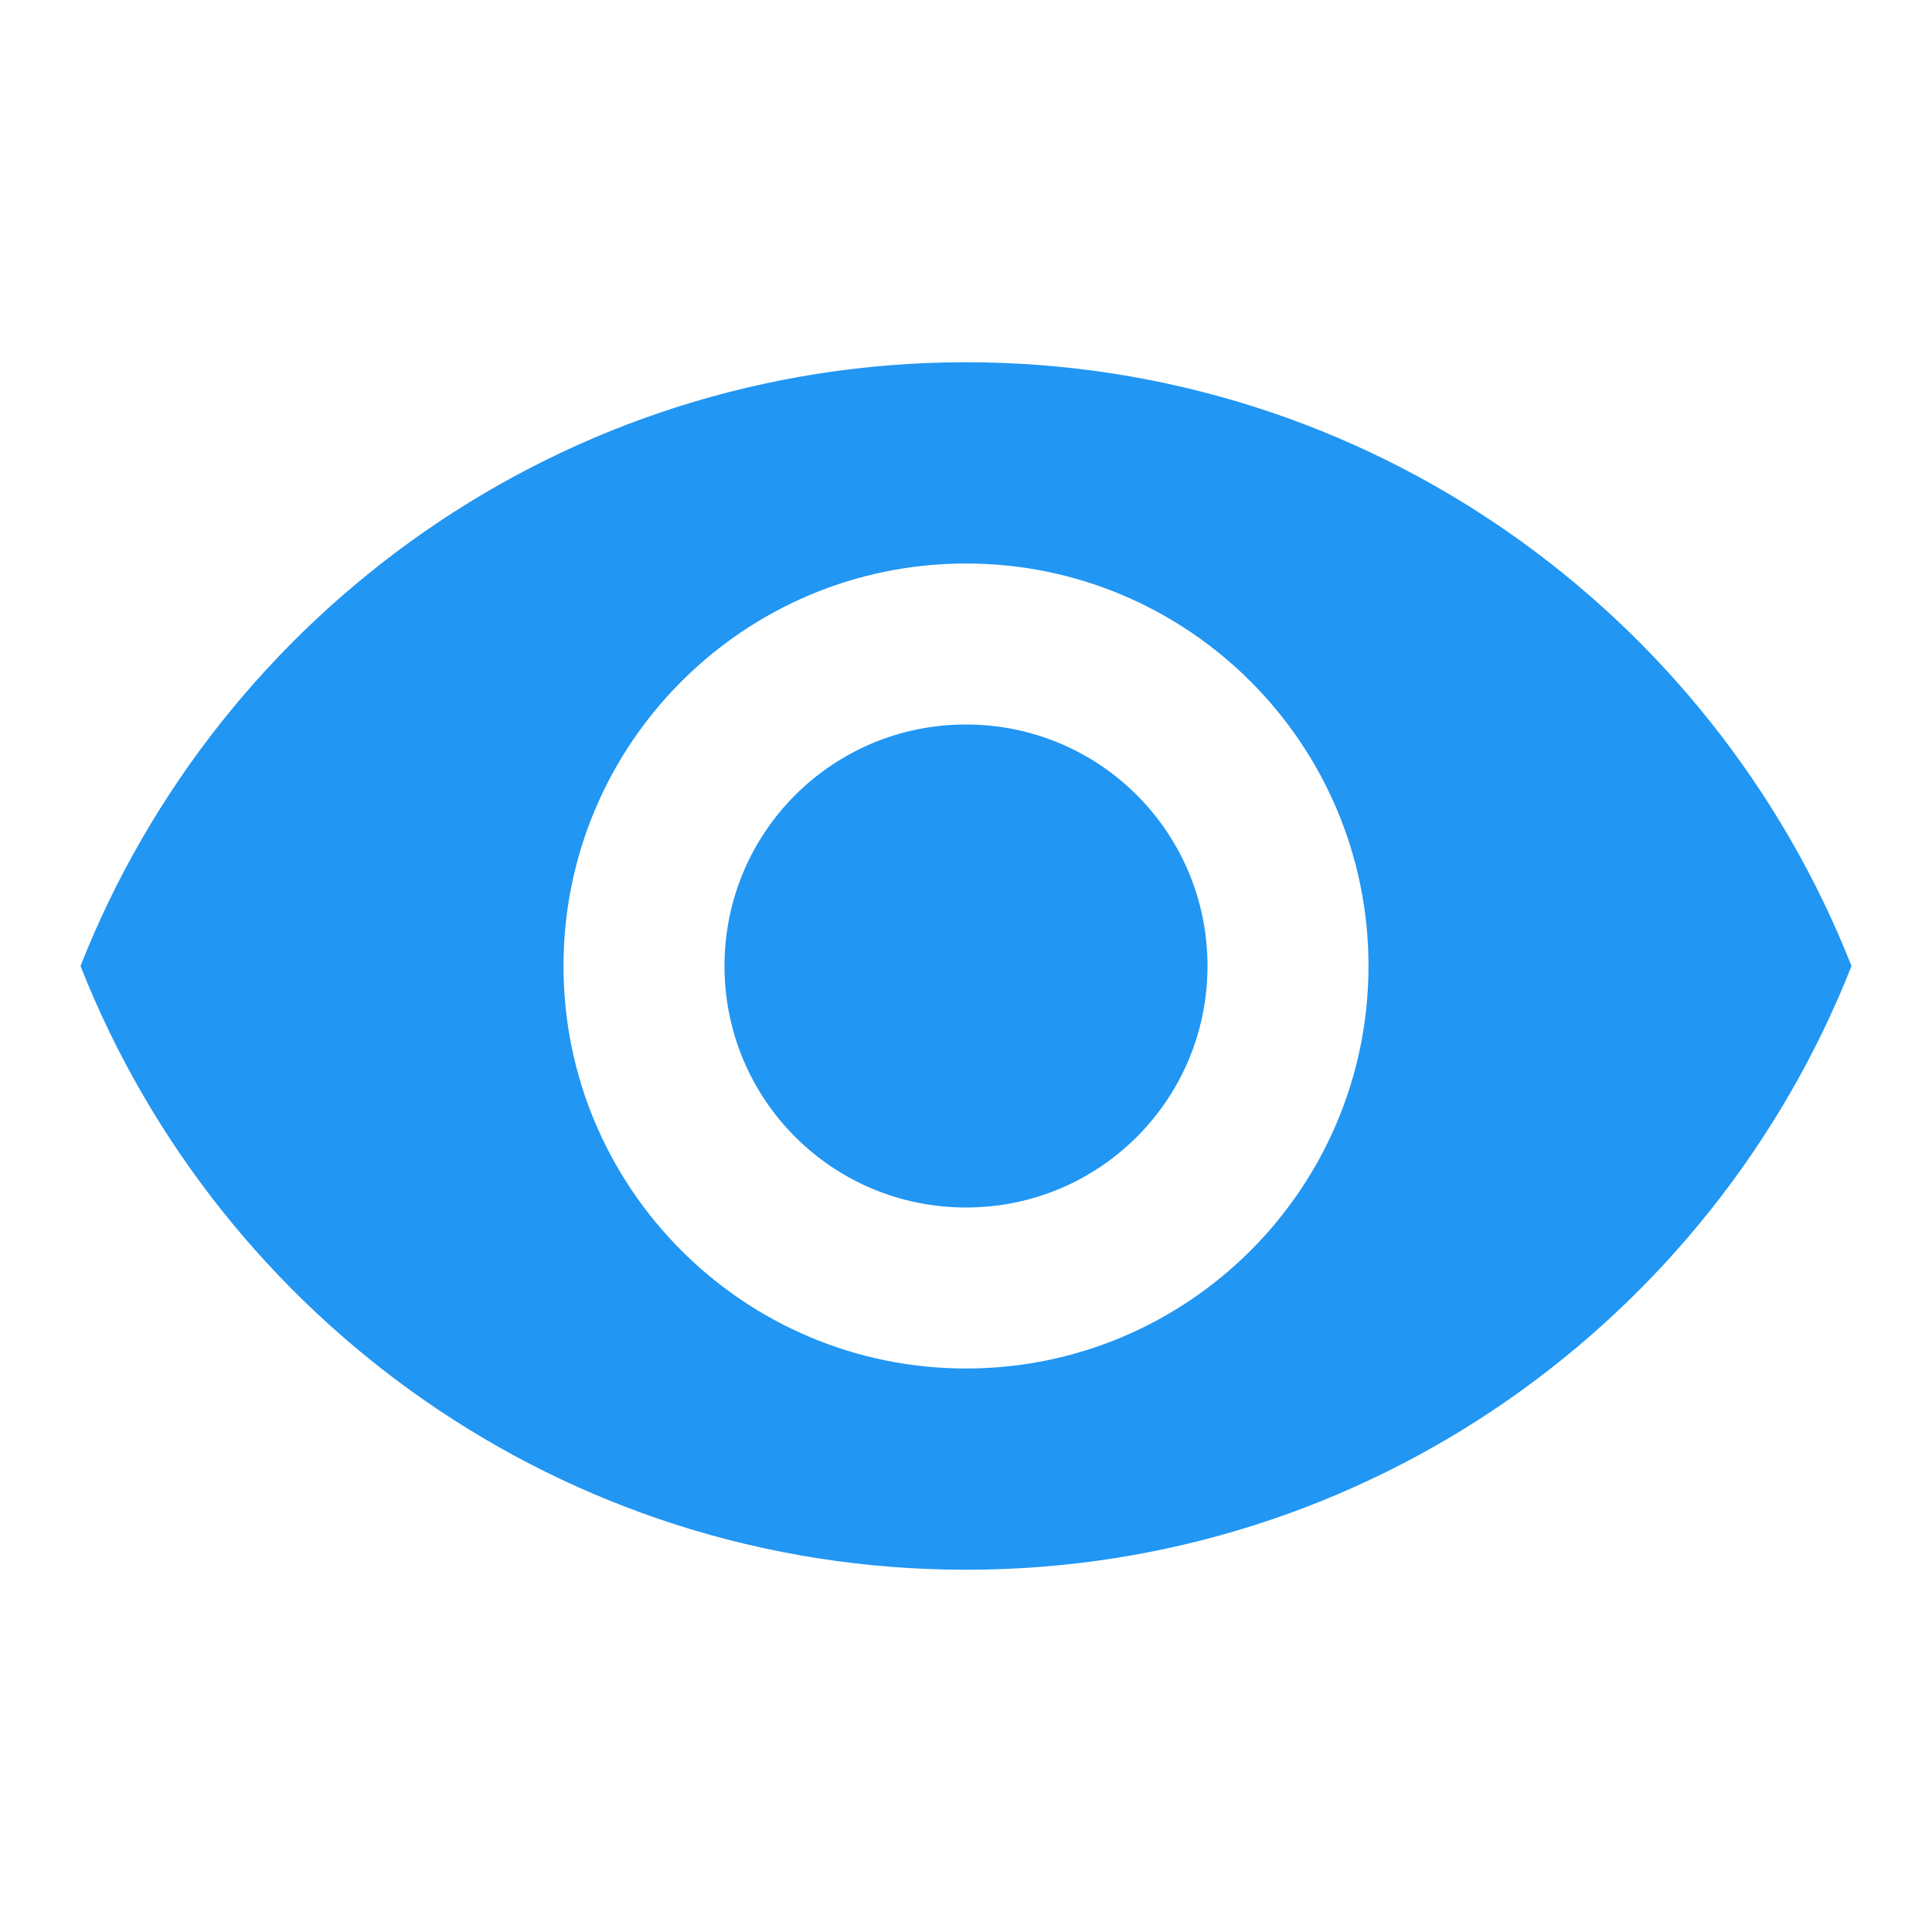
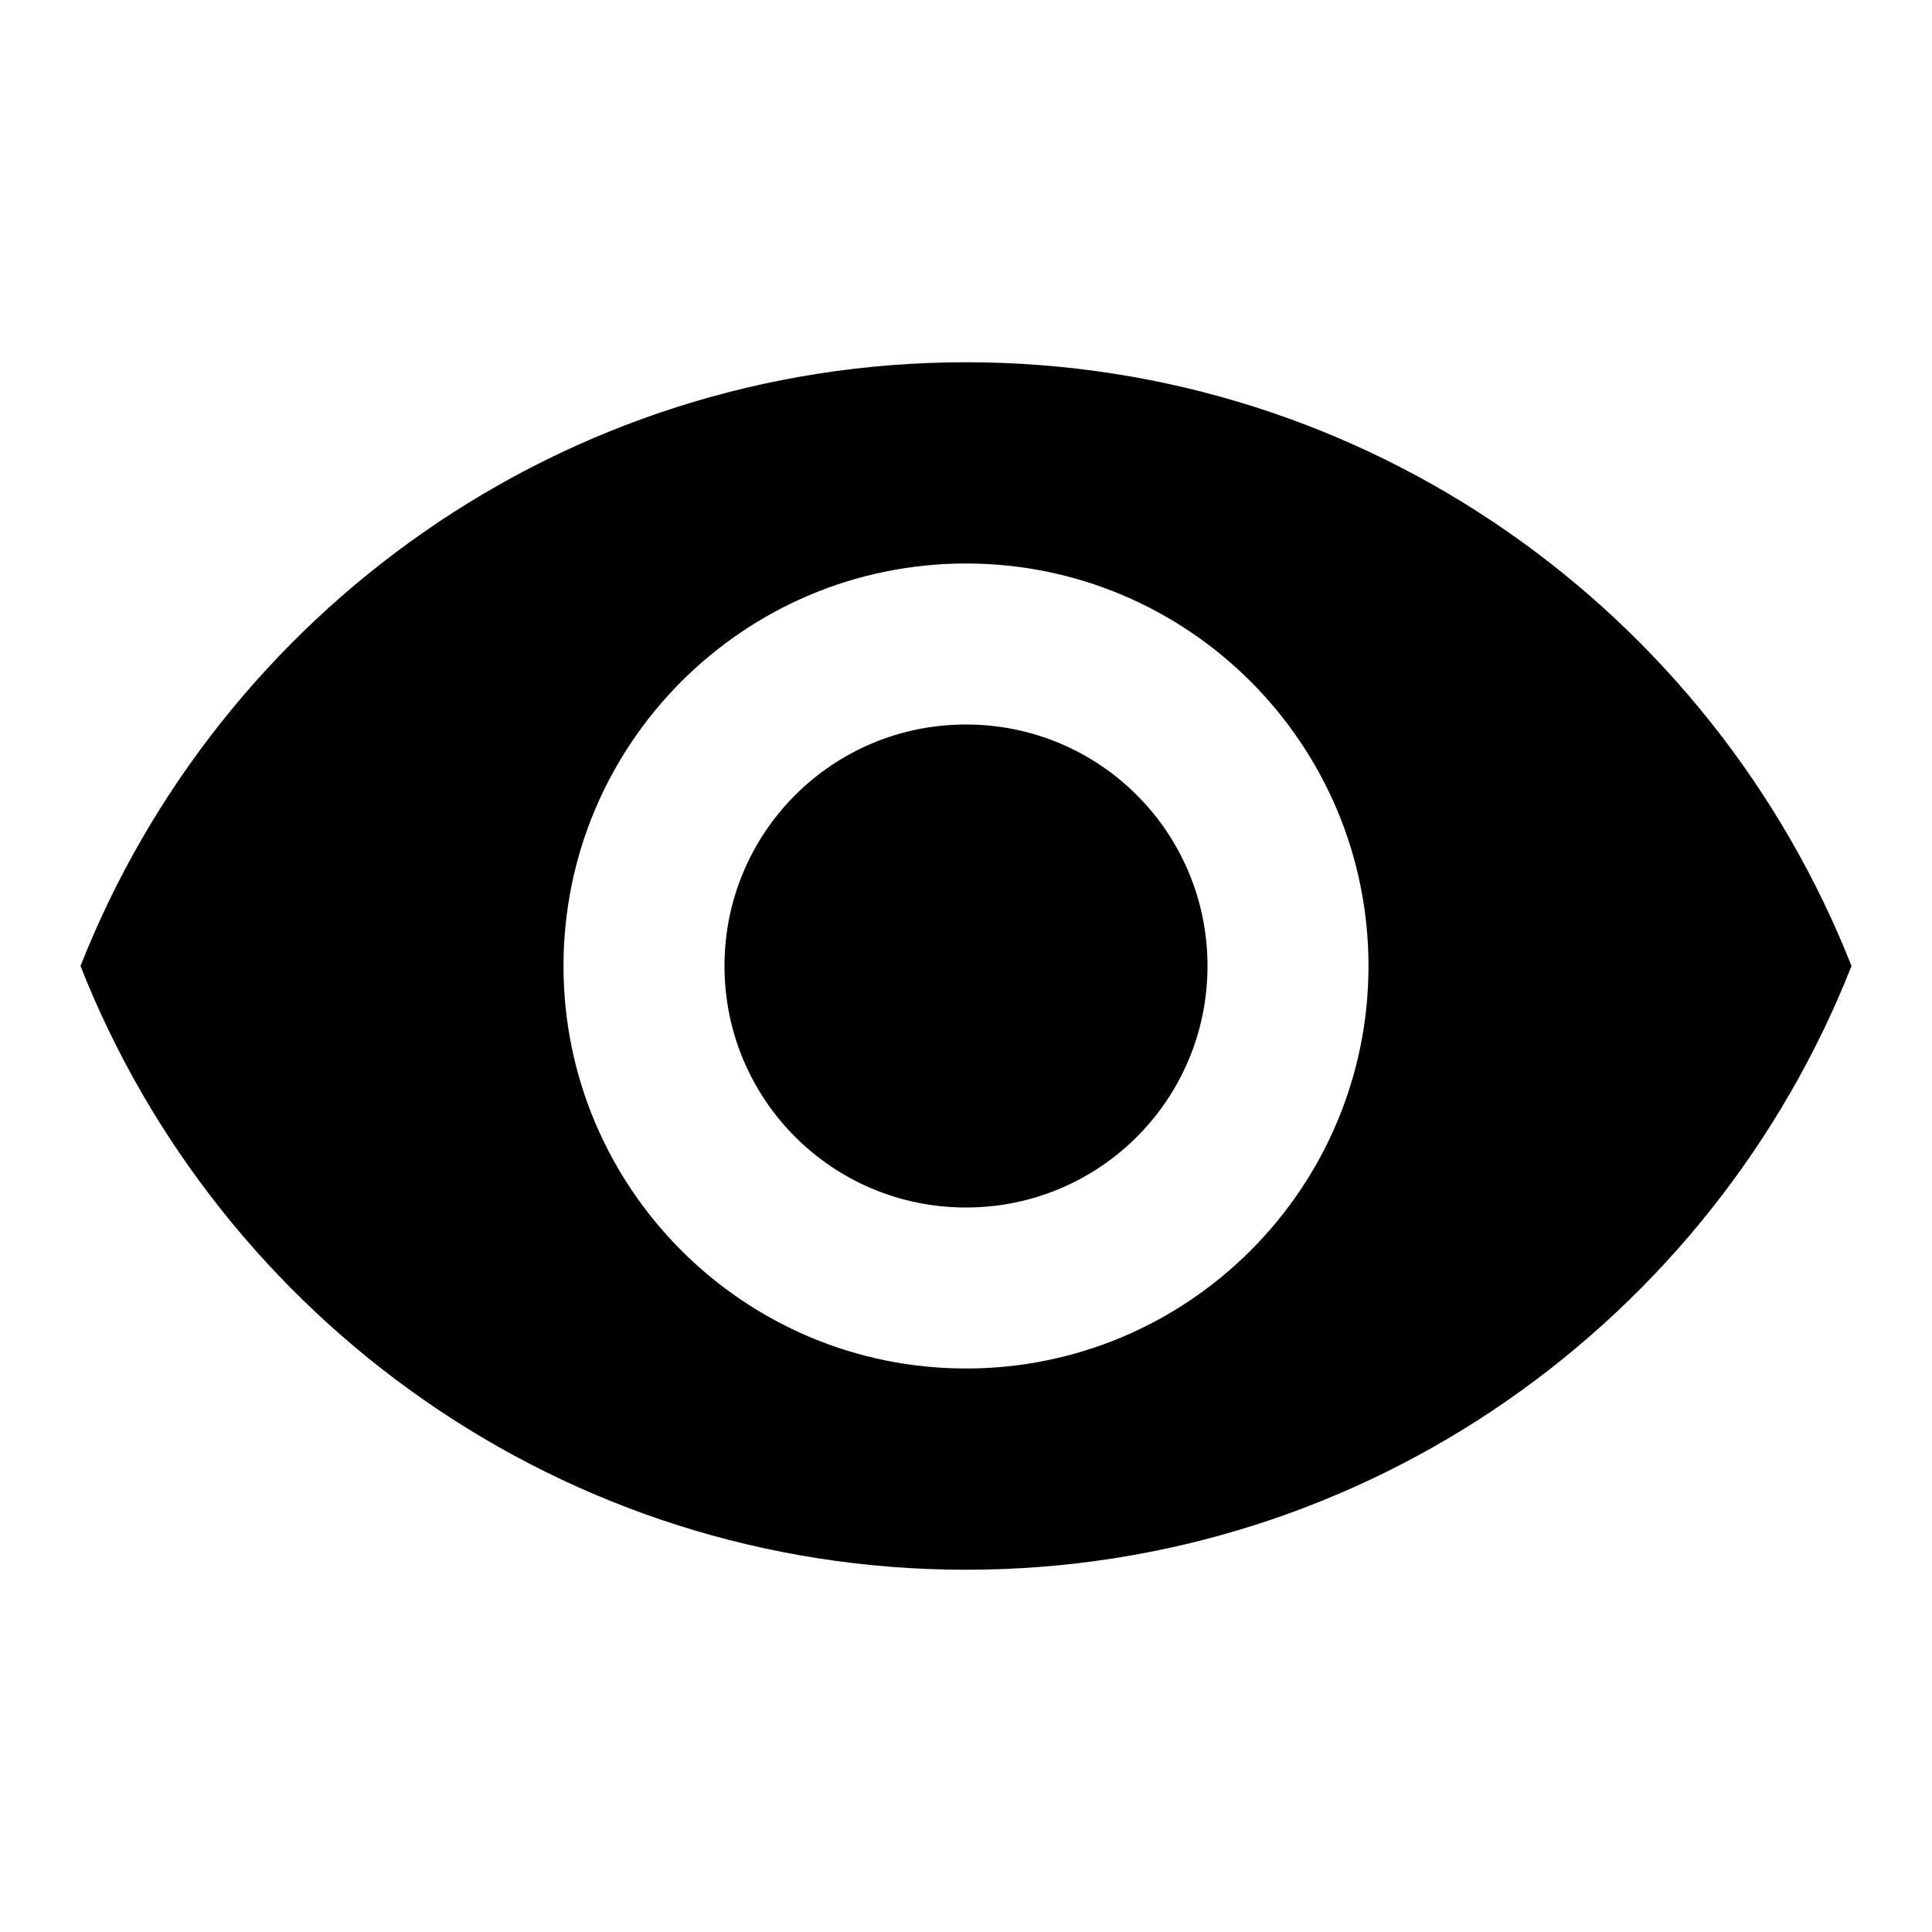
<svg xmlns="http://www.w3.org/2000/svg" width="24" height="24" viewBox="0 0 24 24" fill="none">
-   <path d="M12 4.5C7 4.5 2.73 7.61 1 12C2.73 16.39 7 19.5 12 19.5C17 19.5 21.27 16.39 23 12C21.27 7.61 17 4.5 12 4.5ZM12 17C9.24 17 7 14.76 7 12C7 9.24 9.24 7 12 7C14.76 7 17 9.24 17 12C17 14.76 14.76 17 12 17ZM12 9C10.34 9 9 10.34 9 12C9 13.66 10.34 15 12 15C13.66 15 15 13.66 15 12C15 10.34 13.66 9 12 9Z" fill="#2196F3" />
+   <path d="M12 4.5C7 4.5 2.73 7.61 1 12C2.73 16.39 7 19.5 12 19.5C17 19.5 21.27 16.39 23 12C21.27 7.61 17 4.5 12 4.5ZM12 17C9.24 17 7 14.76 7 12C7 9.24 9.24 7 12 7C14.76 7 17 9.24 17 12C17 14.76 14.76 17 12 17ZM12 9C10.34 9 9 10.34 9 12C9 13.66 10.34 15 12 15C13.66 15 15 13.66 15 12C15 10.34 13.66 9 12 9Z" fill="currentColor" />
</svg>
